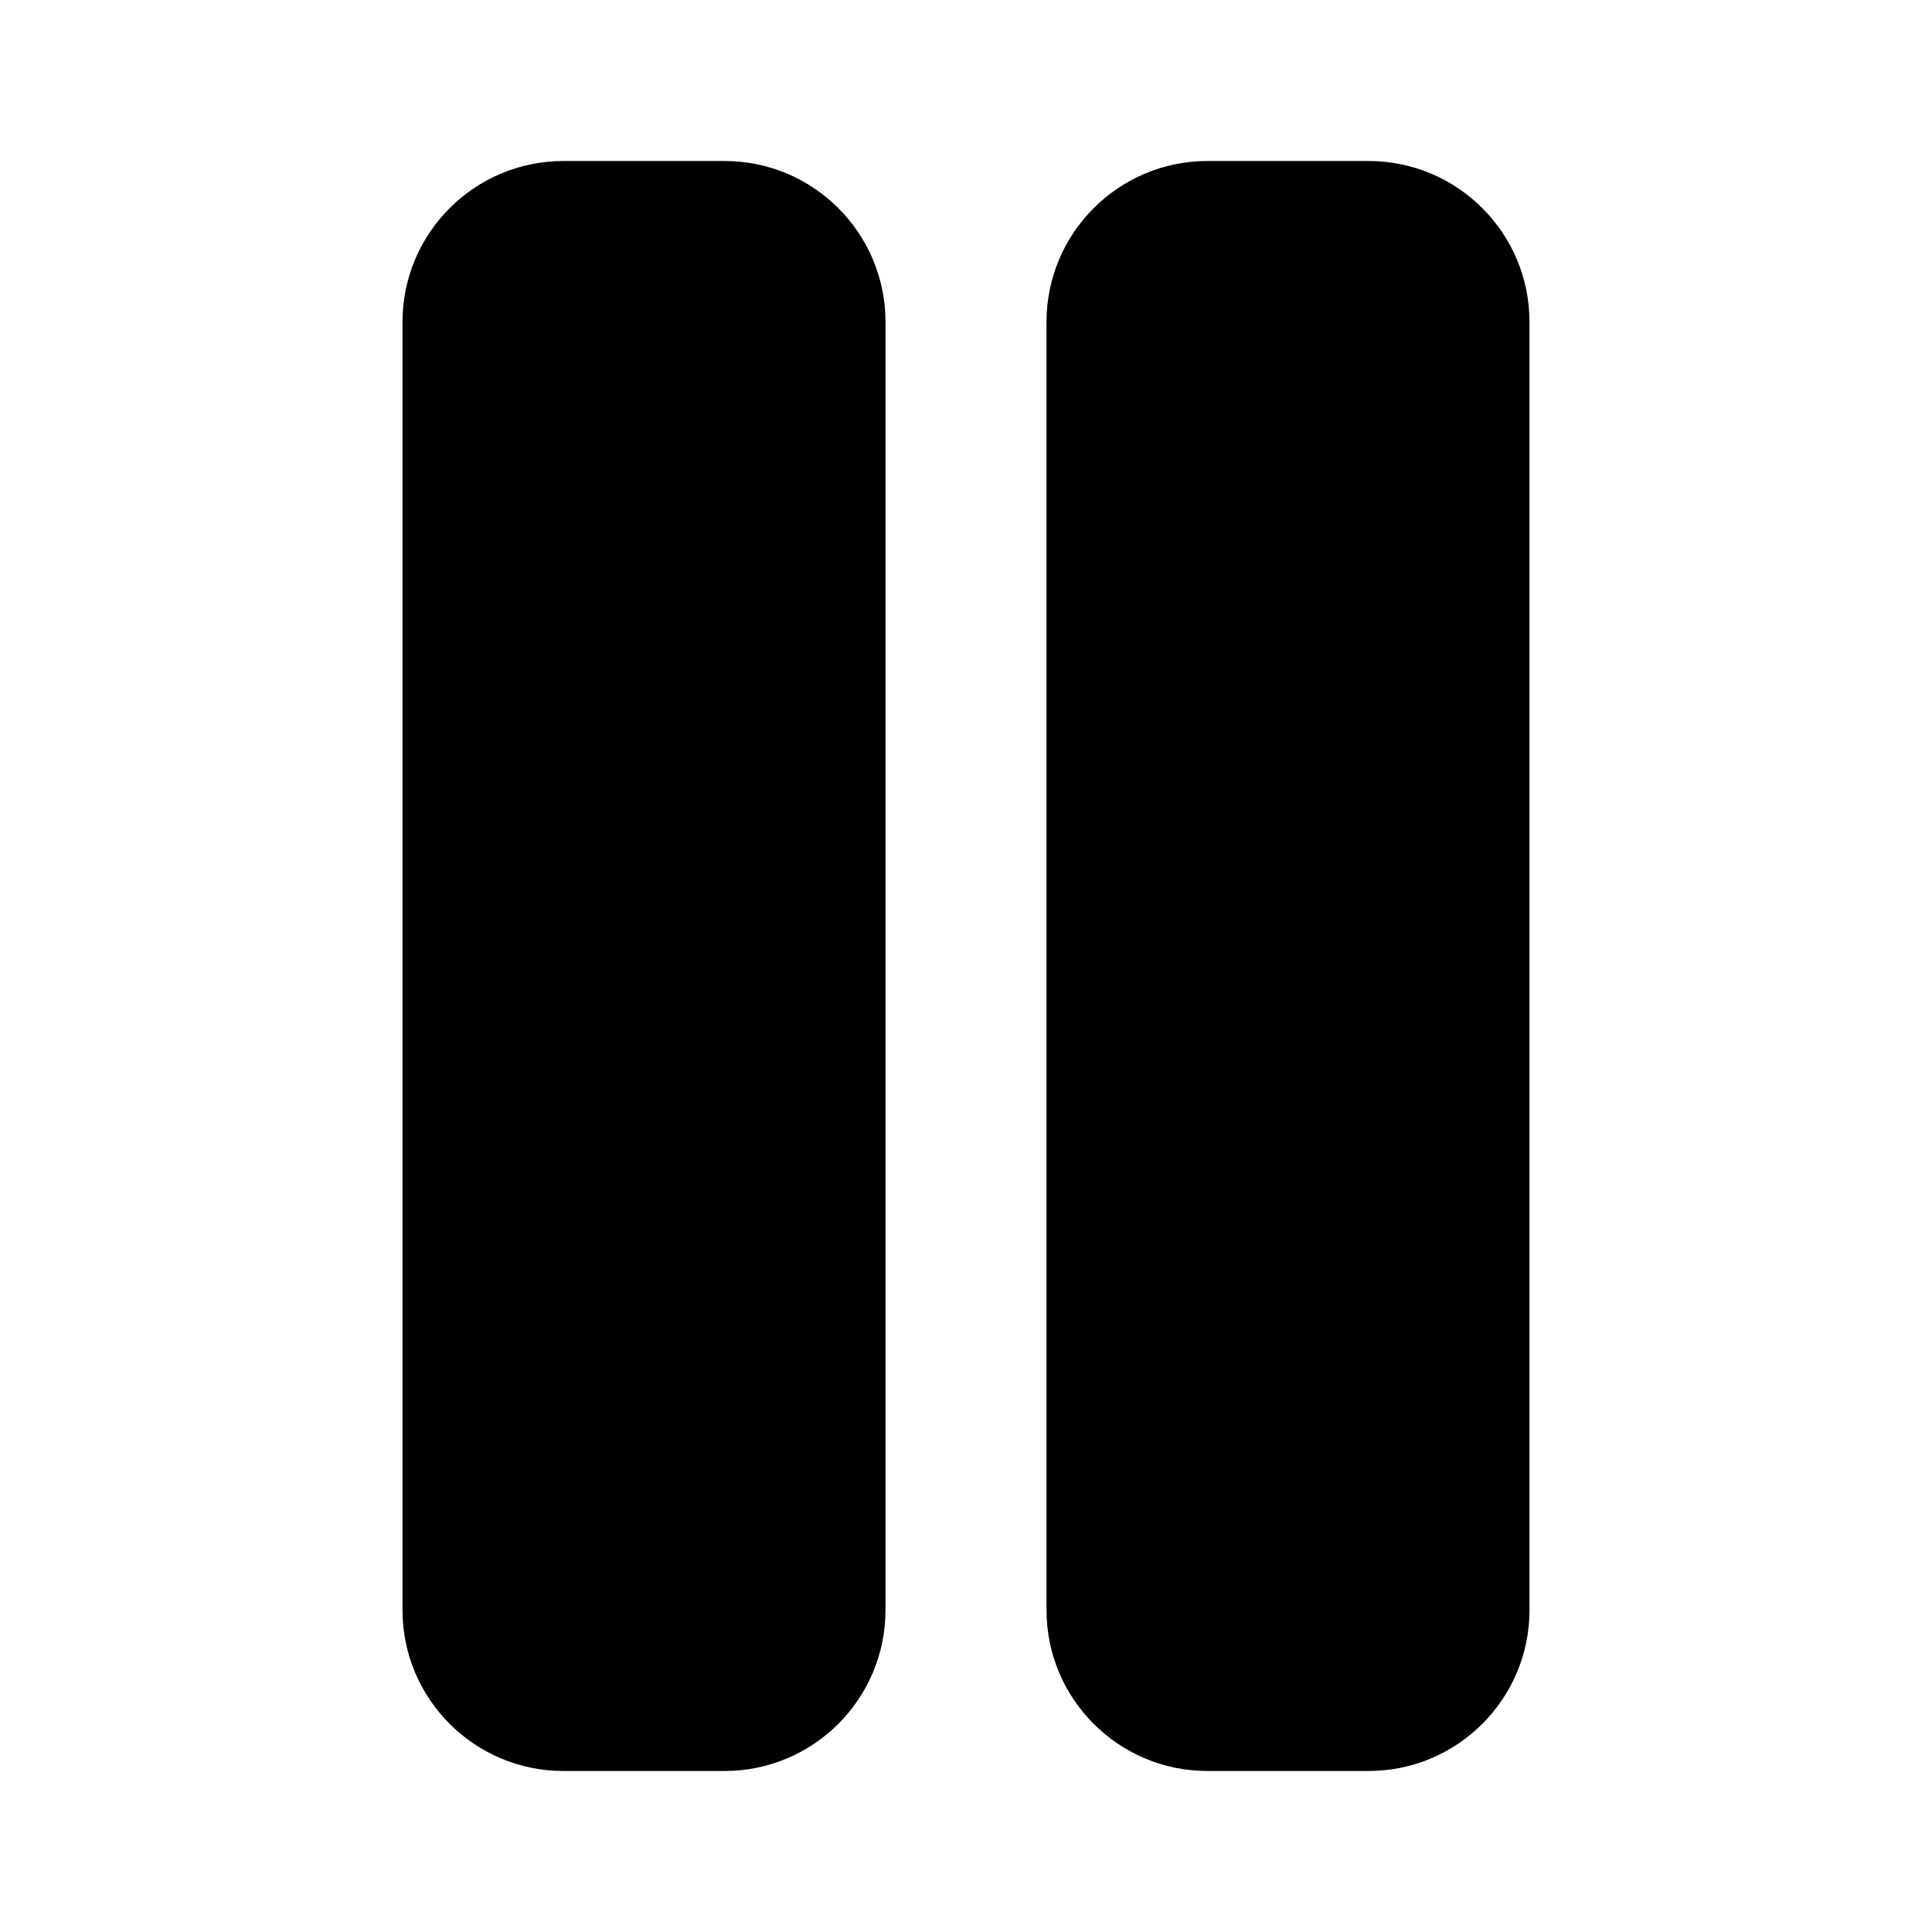
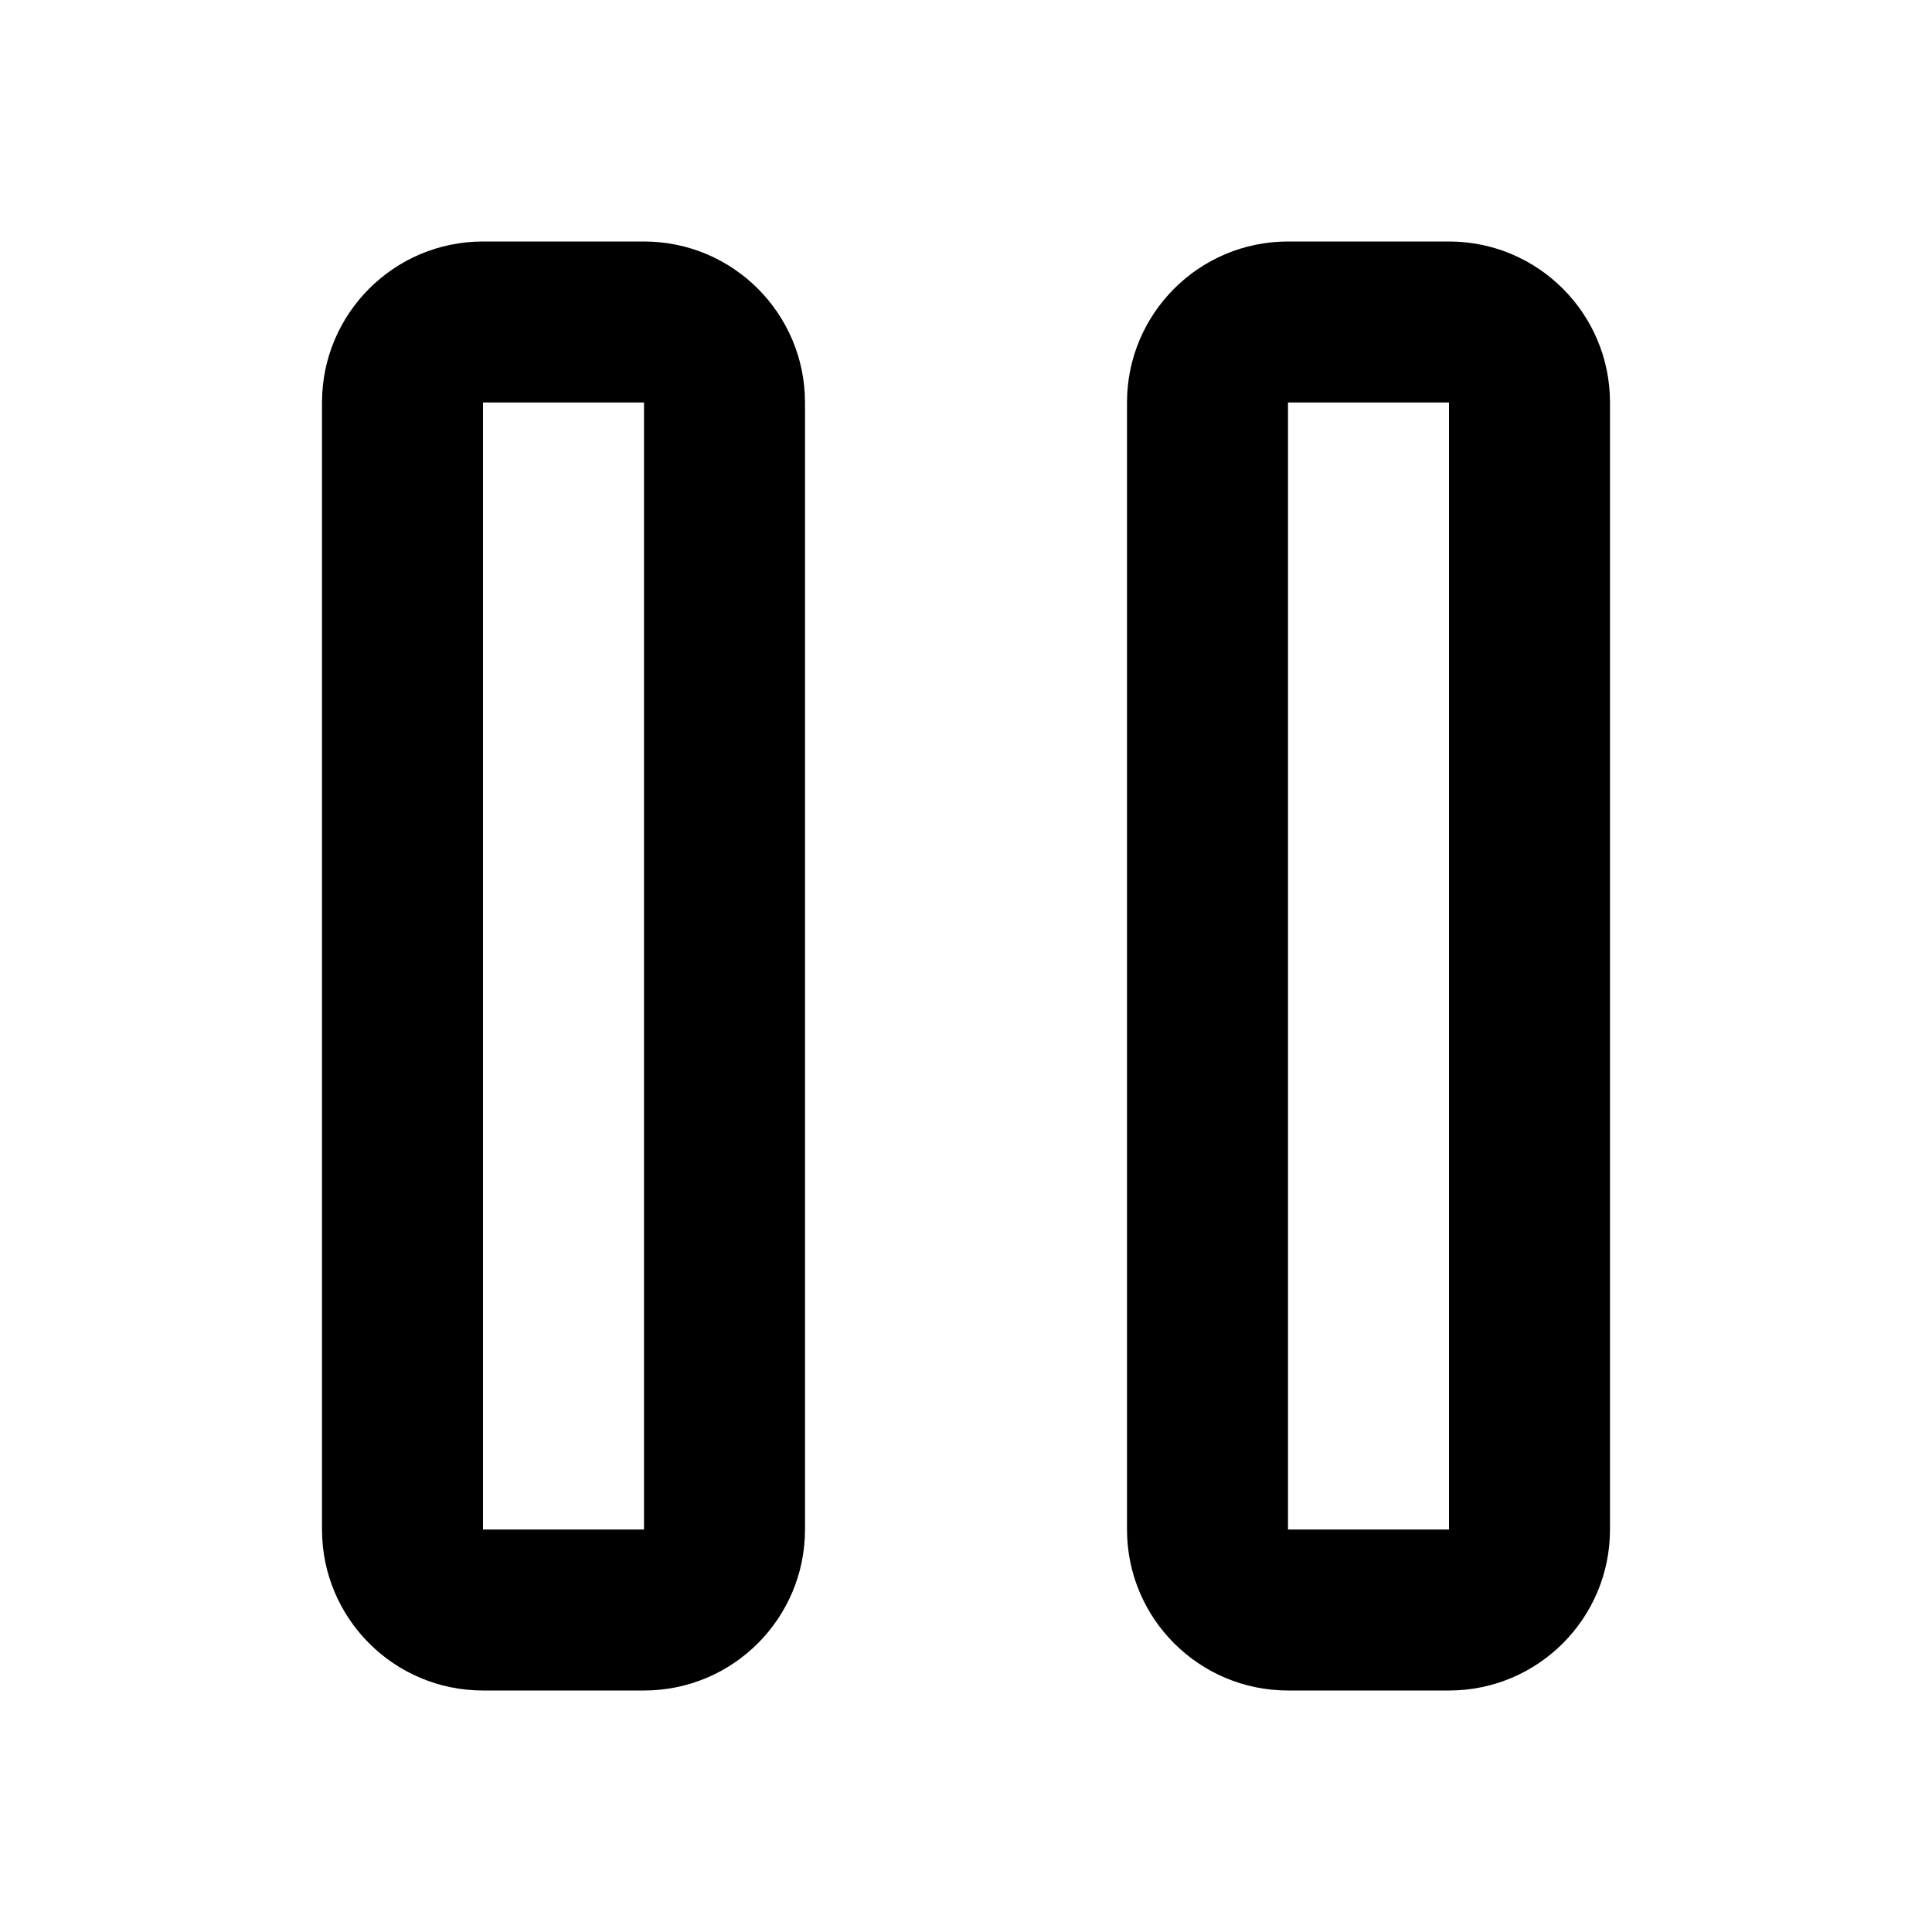
- <svg xmlns="http://www.w3.org/2000/svg" fill="#000000" width="80px" height="80px" viewBox="0 0 2.4 2.4" id="pause" data-name="Flat Color" class="icon flat-color">
-   <path id="primary" d="M1.9 0.4v1.6a0.2 0.2 0 0 1 -0.2 0.2h-0.2a0.2 0.2 0 0 1 -0.2 -0.2V0.4a0.2 0.2 0 0 1 0.2 -0.2h0.2a0.2 0.2 0 0 1 0.2 0.2M0.9 0.2H0.7a0.2 0.2 0 0 0 -0.2 0.2v1.6a0.2 0.2 0 0 0 0.2 0.2h0.2a0.2 0.2 0 0 0 0.2 -0.2V0.4a0.2 0.2 0 0 0 -0.2 -0.2" style="fill: rgb(0, 0, 0);" />
+ <svg xmlns="http://www.w3.org/2000/svg" fill="#000000" width="80px" height="80px" viewBox="-0.4 -0.3 2.4 2.4" preserveAspectRatio="xMinYMin" class="jam jam-pause">
+   <path d="M0.2 0h0.2a0.2 0.2 0 0 1 0.2 0.2v1.4a0.2 0.2 0 0 1 -0.2 0.2H0.2a0.2 0.2 0 0 1 -0.2 -0.2V0.2a0.2 0.2 0 0 1 0.2 -0.2m0 0.2v1.4h0.2V0.2zm1 -0.2h0.2a0.2 0.2 0 0 1 0.2 0.2v1.4a0.2 0.2 0 0 1 -0.2 0.2h-0.2a0.2 0.2 0 0 1 -0.2 -0.2V0.2a0.2 0.2 0 0 1 0.2 -0.2m0 0.2v1.4h0.2V0.2z" />
</svg>
